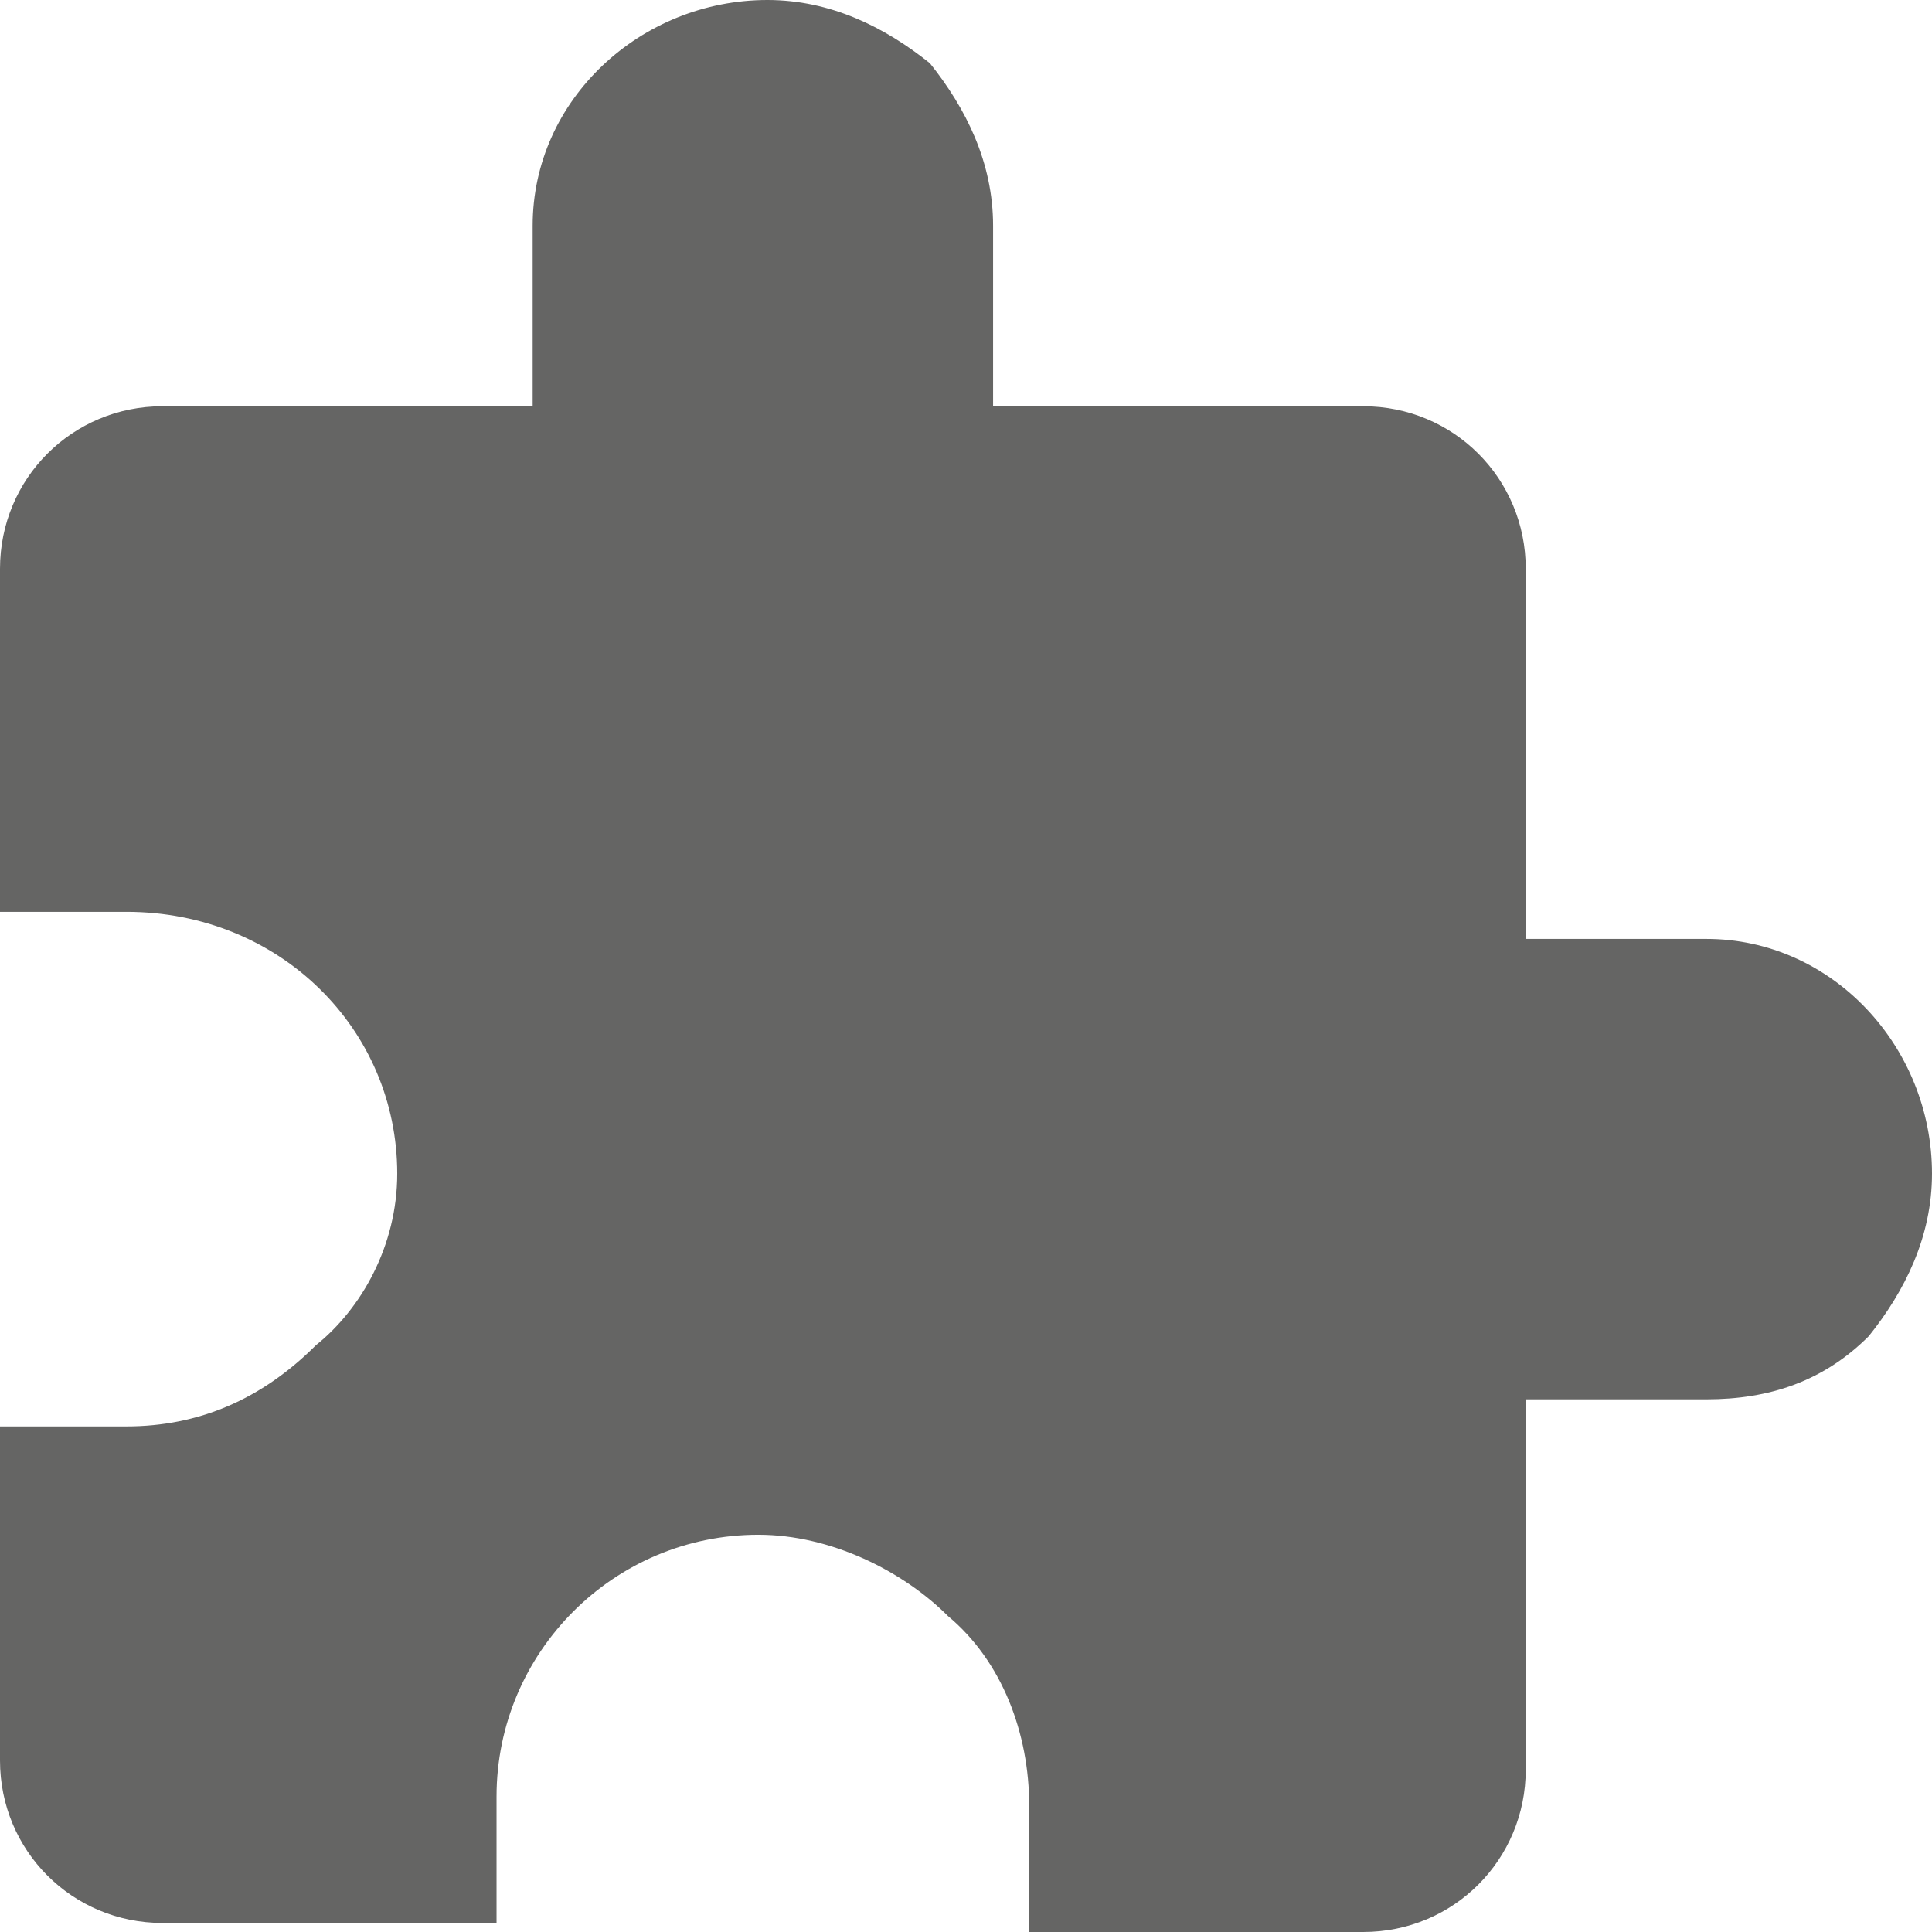
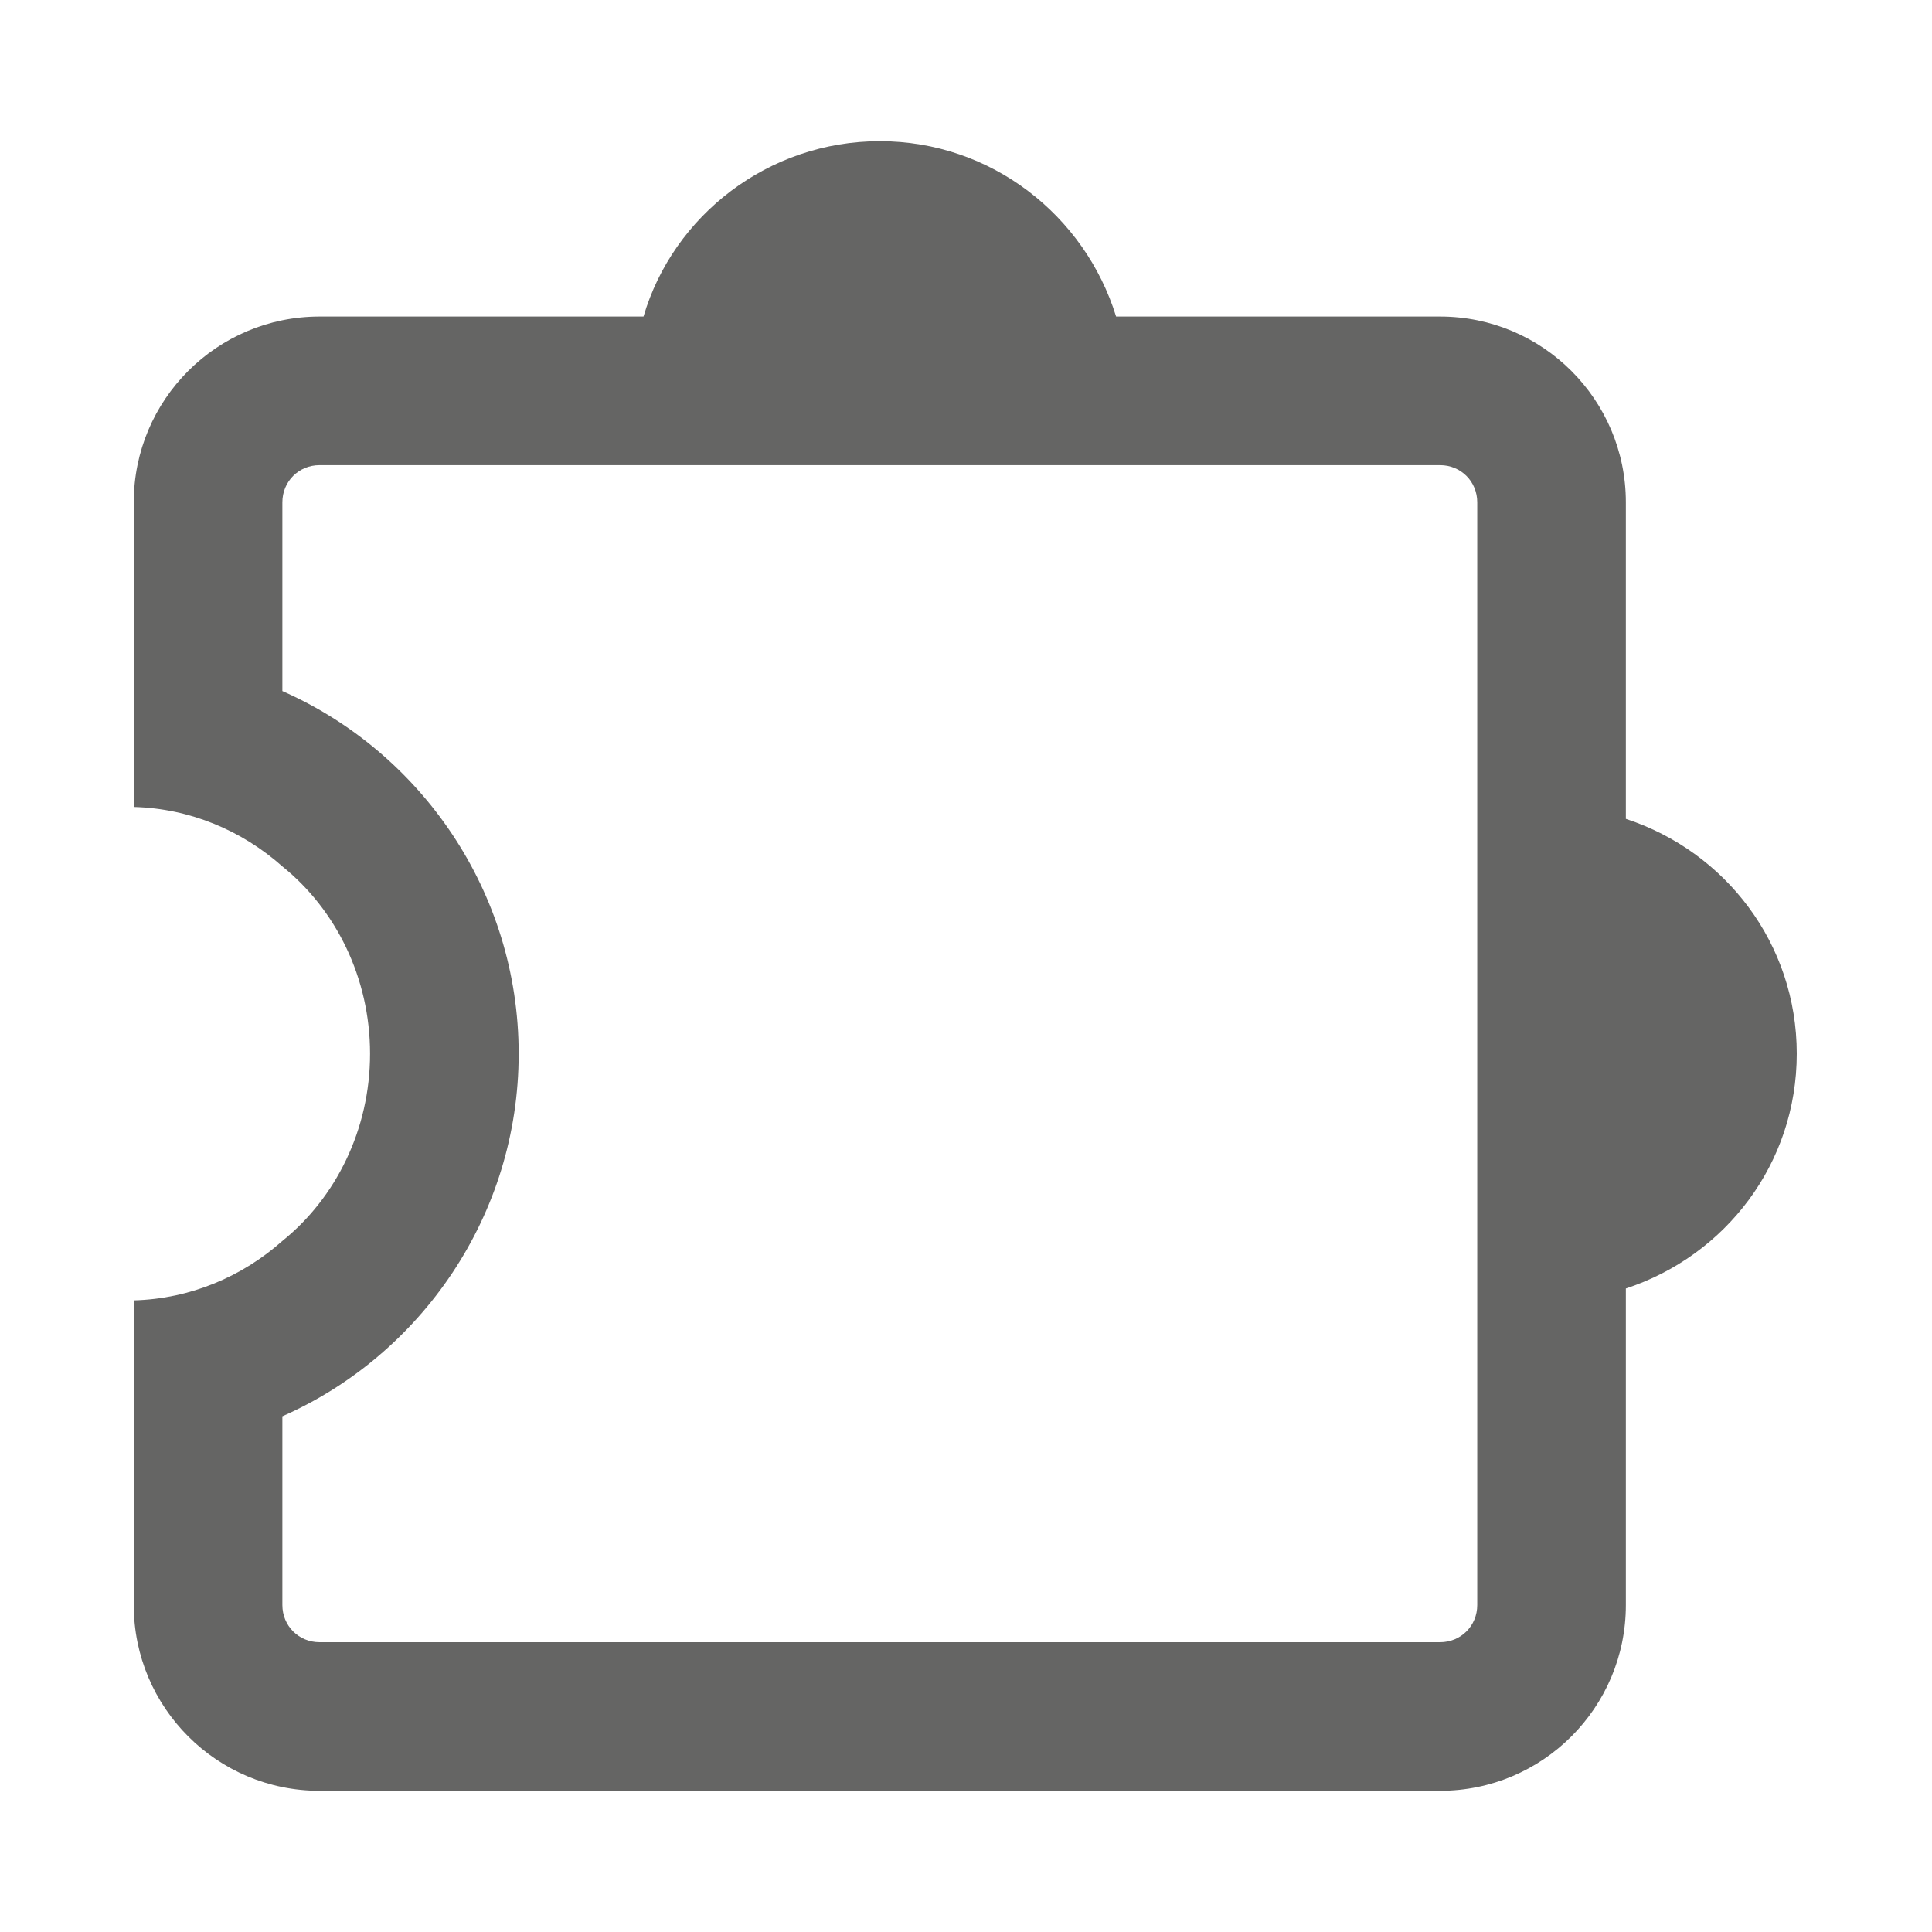
- <svg xmlns="http://www.w3.org/2000/svg" version="1.1" id="Réteg_1" x="0px" y="0px" viewBox="0 0 21.4 21.4" style="enable-background:new 0 0 21.4 21.4;" xml:space="preserve">
-   <style type="text/css">
- 	.st0{fill:#656564;}
- </style>
-   <path class="st0" d="M21.4,13c0,0.7-0.3,1.3-0.7,1.8c-0.5,0.5-1.1,0.7-1.8,0.7h-2v4.1c0,1-0.8,1.8-1.8,1.8h-3.7V20  c0-0.8-0.3-1.6-0.9-2.1c-0.5-0.5-1.3-0.9-2.1-0.9c-1.6,0-2.9,1.3-2.9,2.9v1.4H1.8c-1,0-1.8-0.8-1.8-1.8v-3.7h1.4  c0.8,0,1.5-0.3,2.1-0.9C4,14.5,4.4,13.8,4.4,13c0-1.6-1.3-2.9-3-2.9H0V6.3c0-1,0.8-1.8,1.8-1.8h4.1v-2C5.9,1.1,7.1,0,8.5,0  c0.7,0,1.3,0.3,1.8,0.7C10.7,1.2,11,1.8,11,2.5v2h4.1c1,0,1.8,0.8,1.8,1.8v4.1h2C20.3,10.4,21.4,11.6,21.4,13z" />
+ <svg xmlns="http://www.w3.org/2000/svg" id="Réteg_1" version="1.1" viewBox="0 0 13 13">
+   <defs>
+     <style>
+       .st0 {
+         fill: #656564;
+       }
+ 
+       .st1 {
+         fill: none;
+       }
+     </style>
+   </defs>
+   <path class="st0" d="M10.94,5.51v-2.13c0-.69-.56-1.25-1.25-1.25h-2.18c-.21-.68-.84-1.18-1.59-1.18s-1.39.5-1.59,1.18h-2.18c-.69,0-1.25.56-1.25,1.25v2.05c.38.01.73.16,1,.4.36.29.59.75.59,1.26s-.23.97-.59,1.26c-.27.24-.62.39-1,.4v2.05c0,.69.56,1.25,1.25,1.25h7.54c.69,0,1.25-.56,1.25-1.25v-2.13c.67-.22,1.15-.84,1.15-1.58s-.48-1.36-1.15-1.58ZM9.94,10.8c0,.14-.11.25-.25.25H2.15c-.14,0-.25-.11-.25-.25v-1.27c.93-.41,1.59-1.35,1.59-2.44s-.66-2.03-1.59-2.44v-1.27c0-.14.11-.25.25-.25h7.54c.14,0,.25.11.25.25v7.42Z" />
+   <rect class="st1" width="13" height="13" />
</svg>
